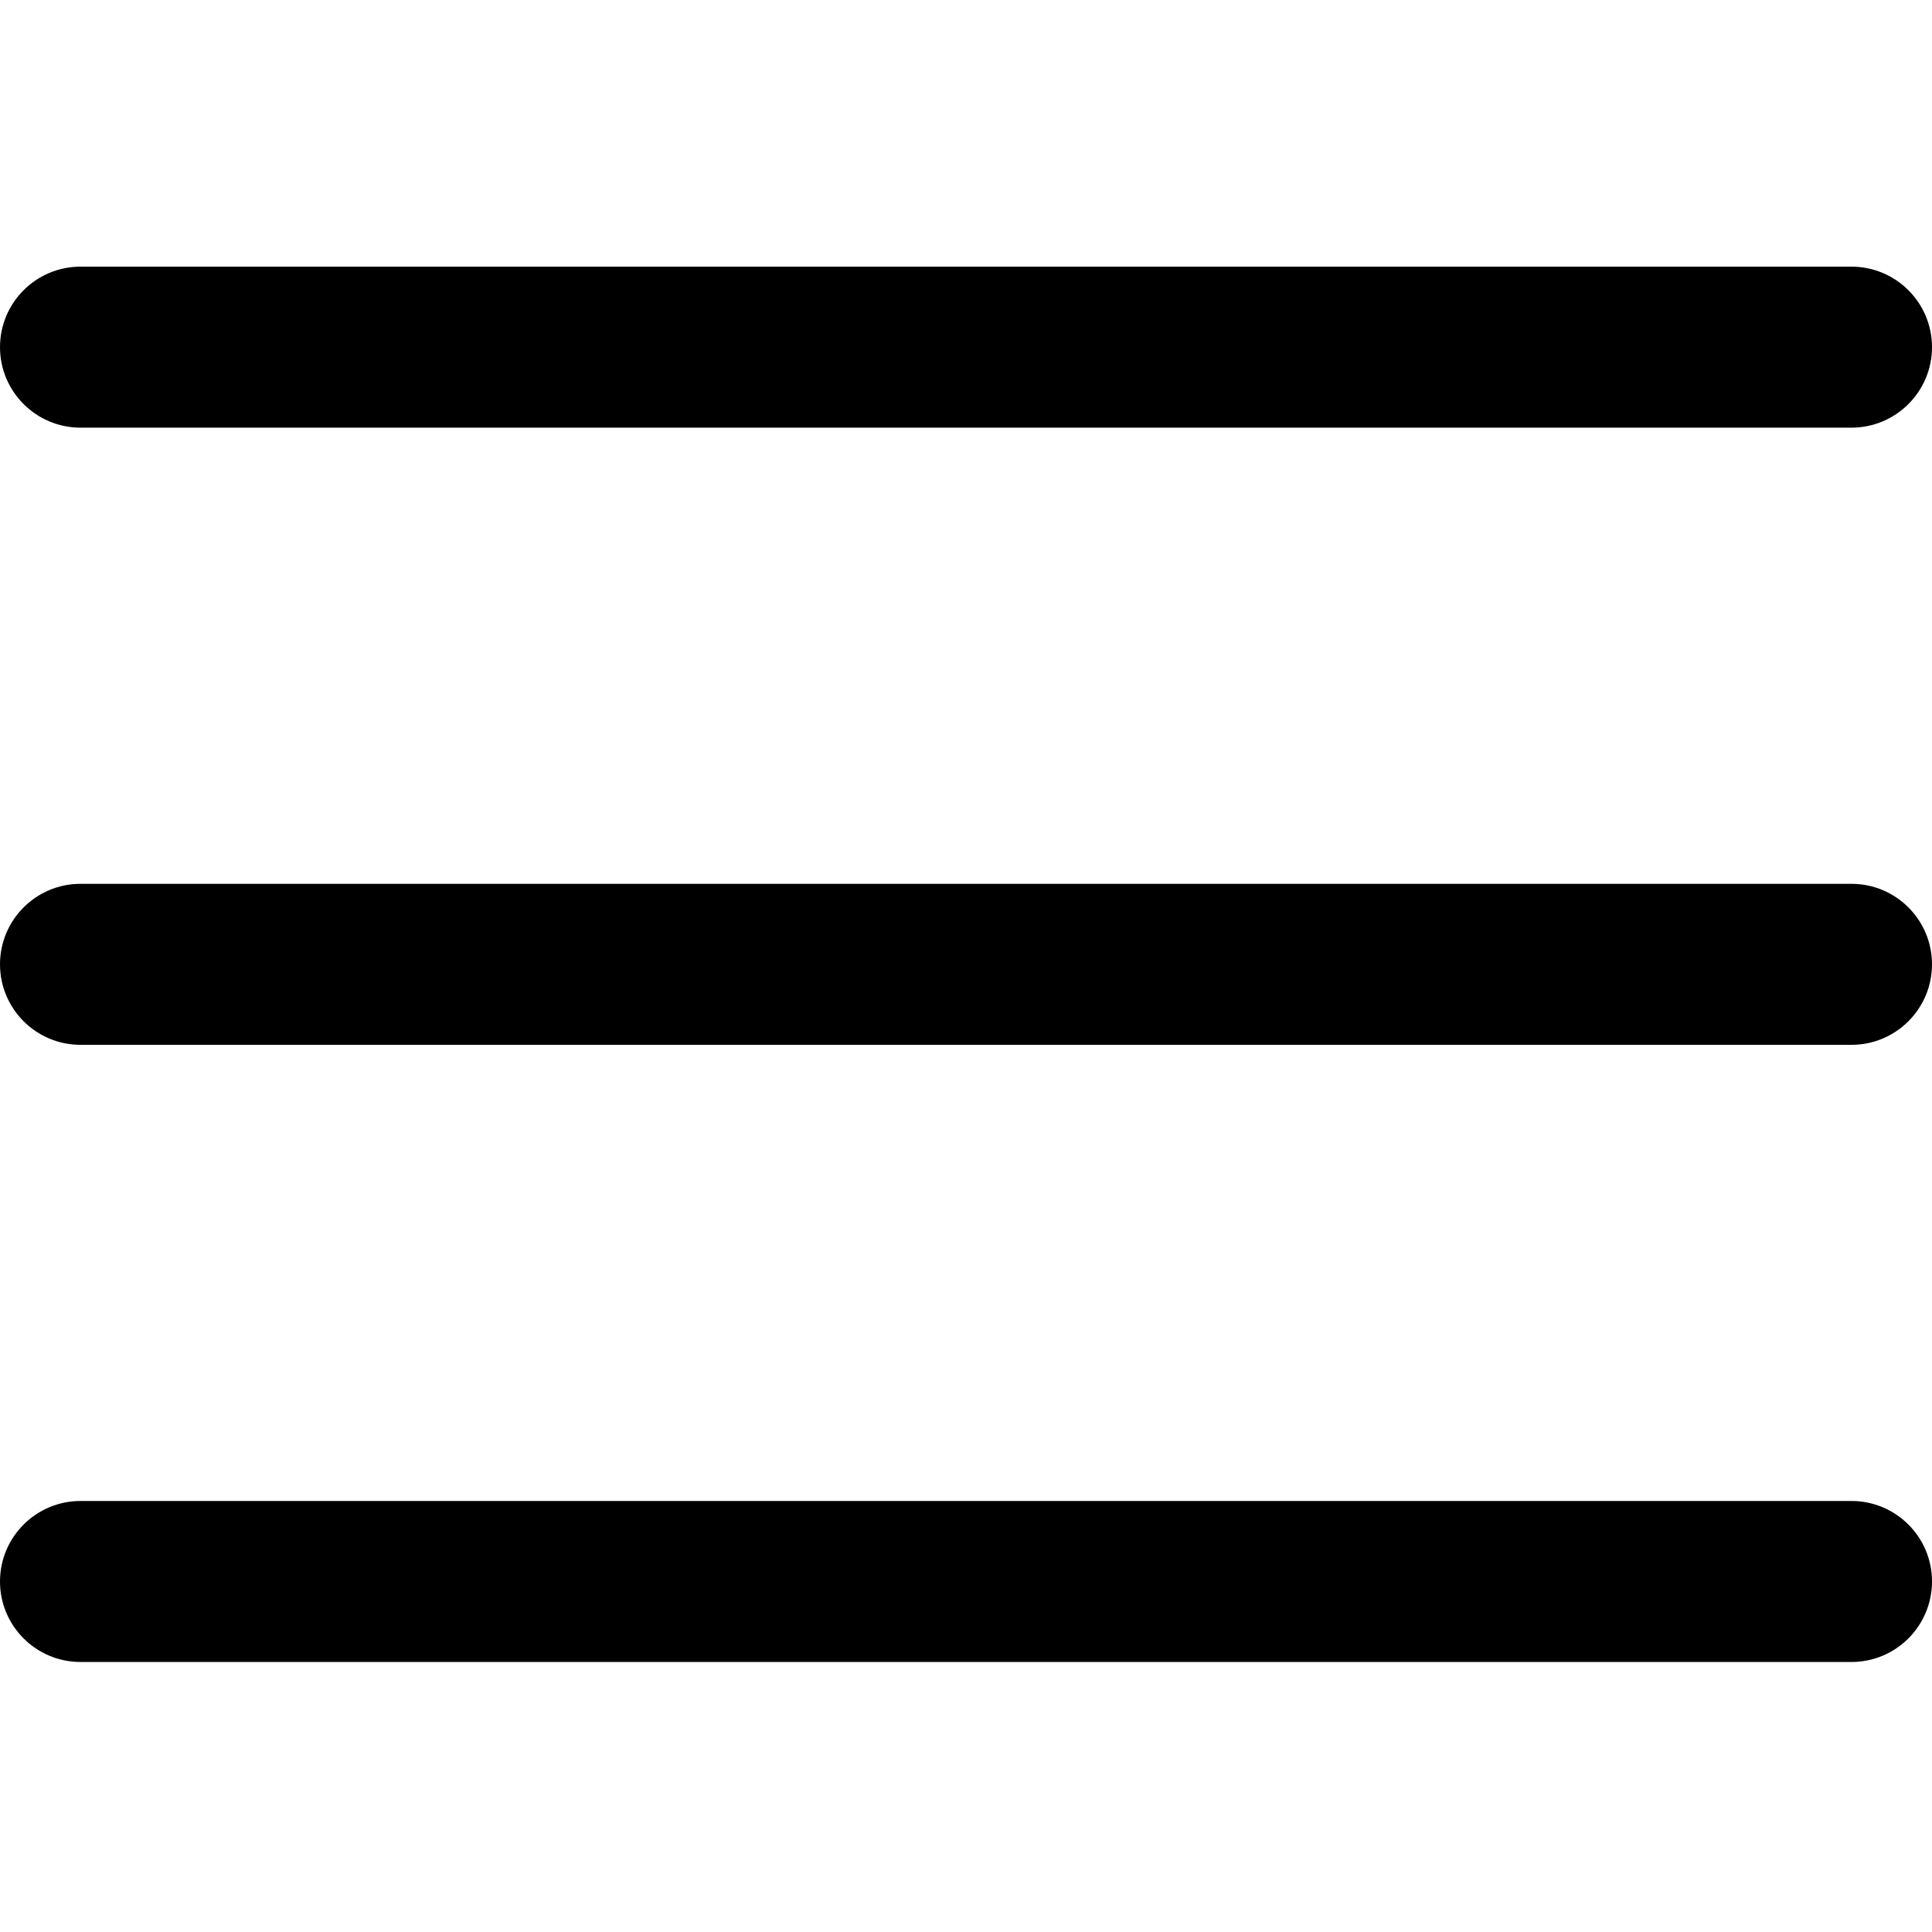
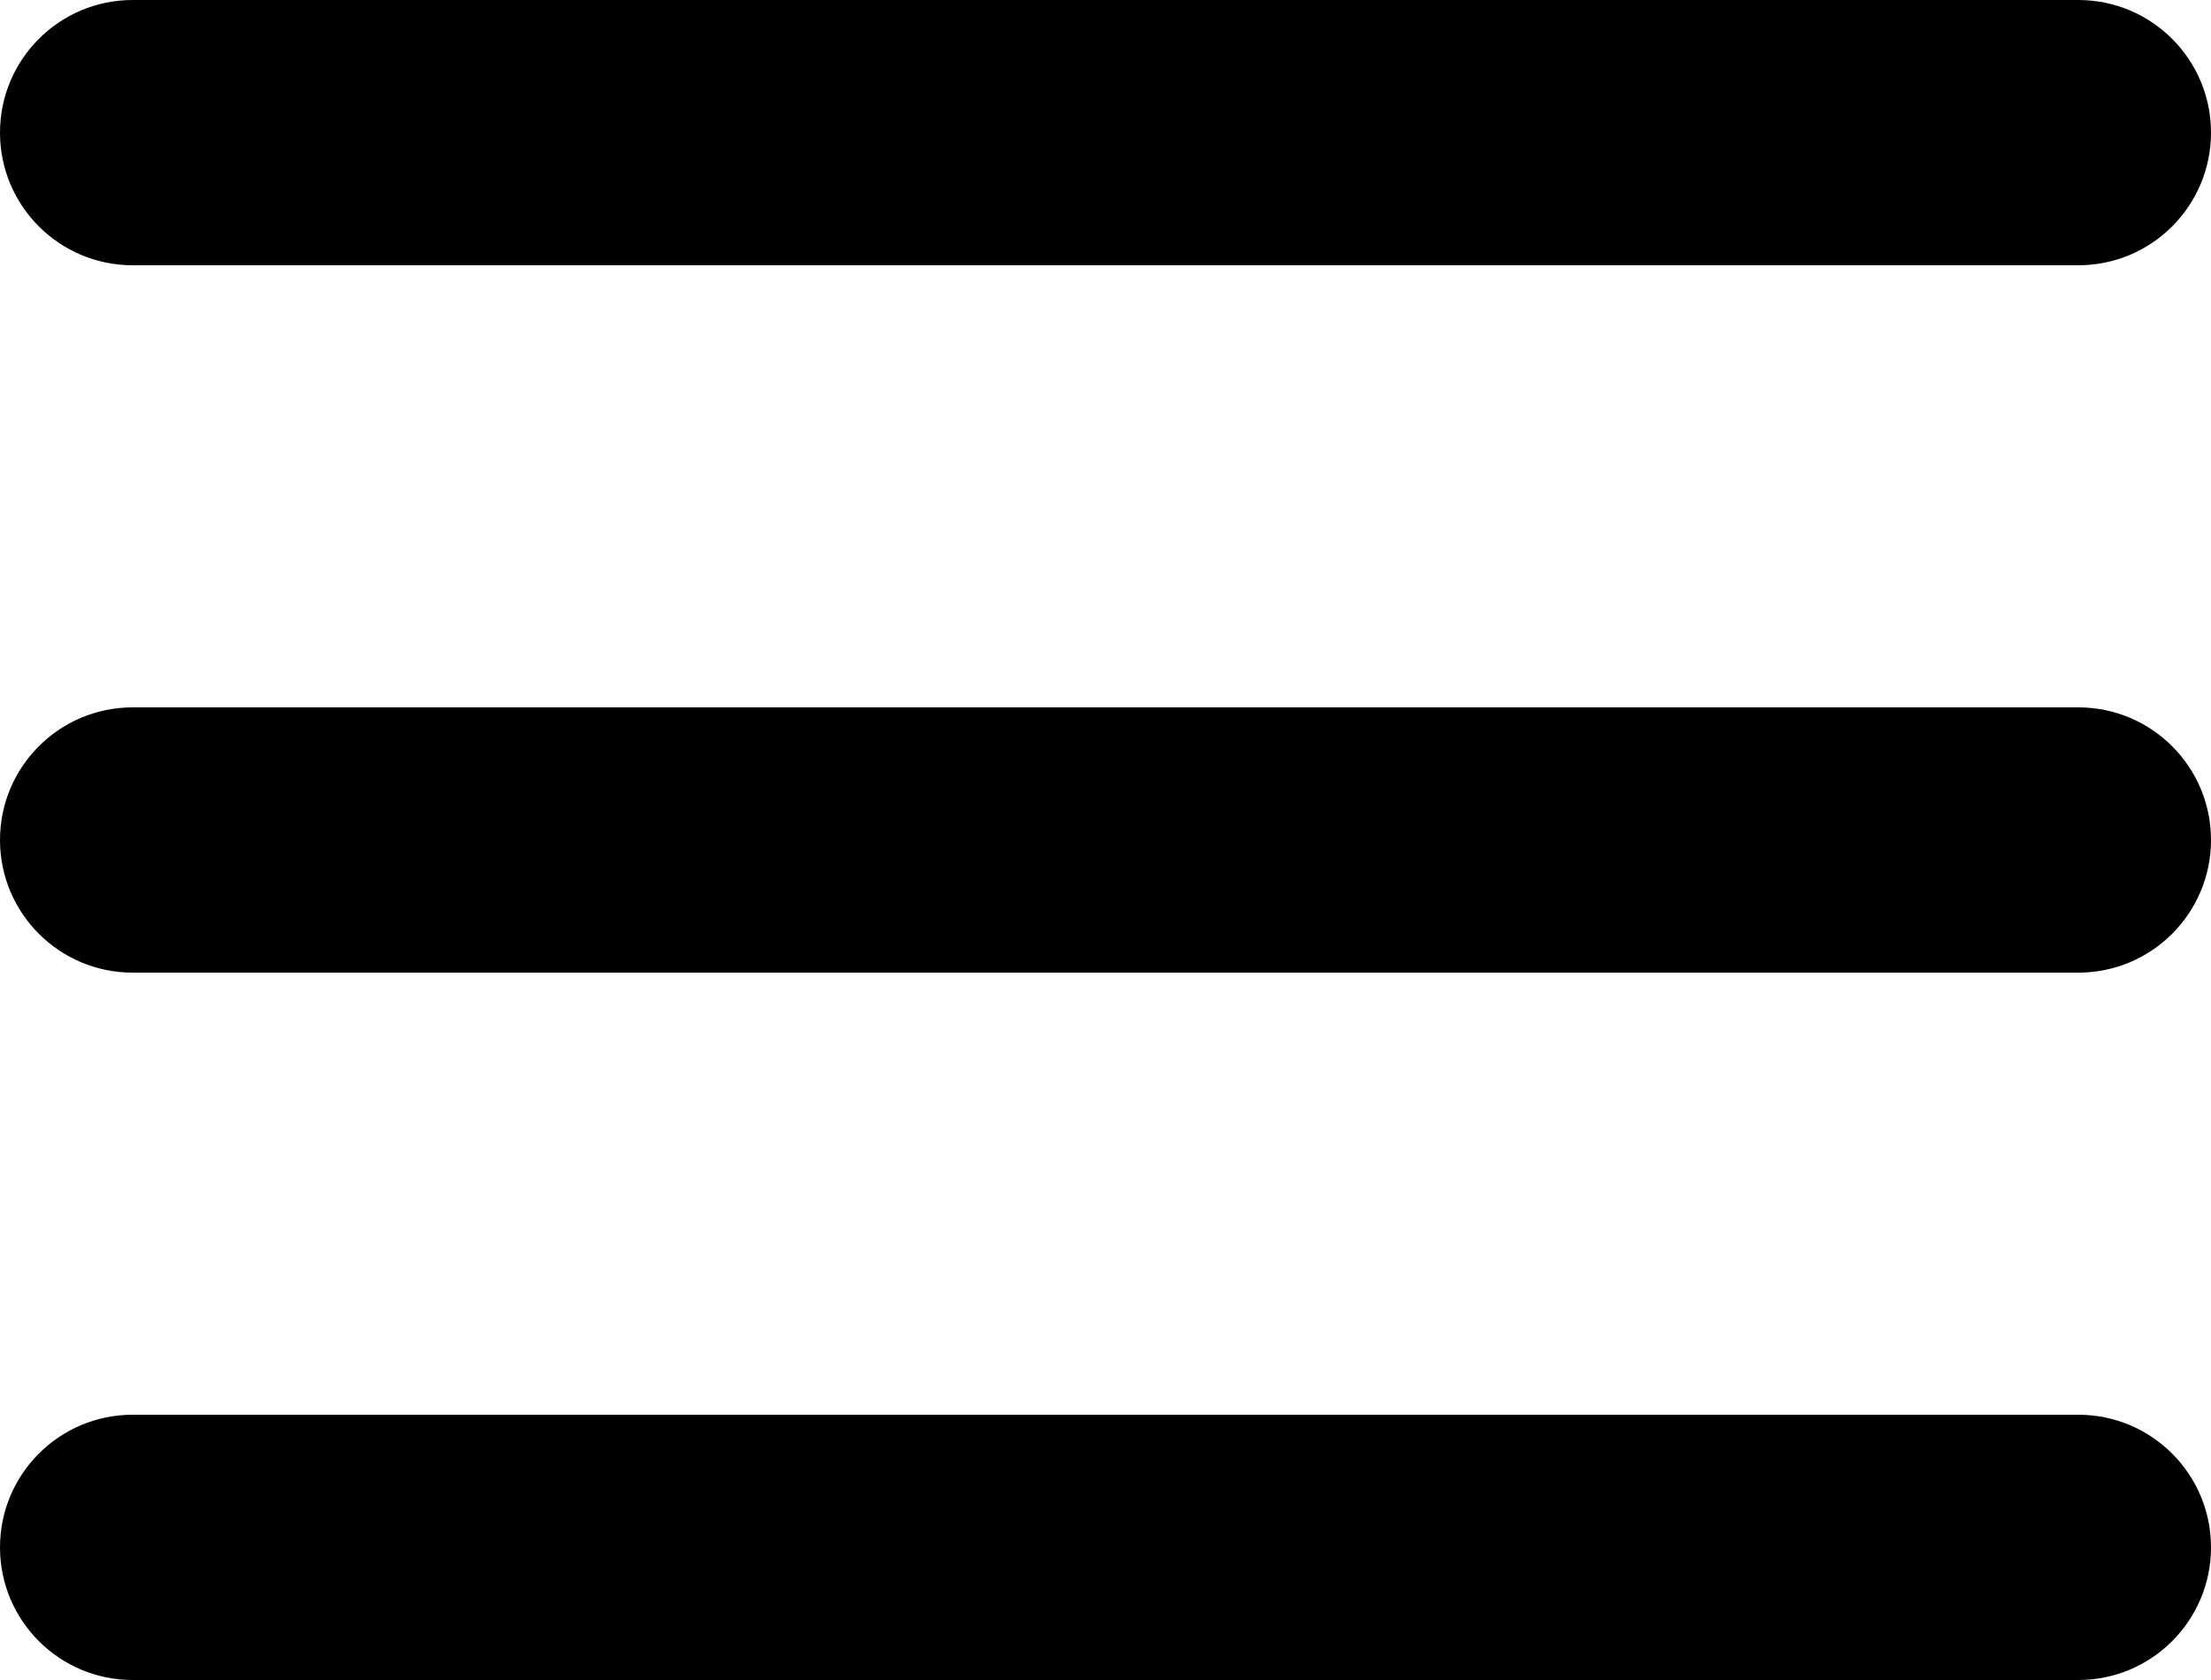
- <svg xmlns="http://www.w3.org/2000/svg" height="384pt" viewBox="0 -53 384 384" width="384pt">
-   <path d="m368 154.668h-352c-8.832 0-16-7.168-16-16s7.168-16 16-16h352c8.832 0 16 7.168 16 16s-7.168 16-16 16zm0 0" />
-   <path d="m368 32h-352c-8.832 0-16-7.168-16-16s7.168-16 16-16h352c8.832 0 16 7.168 16 16s-7.168 16-16 16zm0 0" />
-   <path d="m368 277.332h-352c-8.832 0-16-7.168-16-16s7.168-16 16-16h352c8.832 0 16 7.168 16 16s-7.168 16-16 16zm0 0" />
+ <svg xmlns="http://www.w3.org/2000/svg" viewBox="0 0 25 19">
+   <g id="e6a4eba5-5aae-4604-a8c2-dc987e013be4" data-name="Layer 2">
+     <g id="b5821138-439c-4739-b6b9-70aa9a9b4d54" data-name="Layer 1">
+       <path d="M23.5,3H1.5a1.5,1.5,0,0,1,0-3h22a1.5,1.5,0,0,1,0,3Z" />
+       <path d="M23.5,11H1.5a1.5,1.5,0,0,1,0-3h22a1.5,1.5,0,0,1,0,3Z" />
+       <path d="M23.5,19H1.5a1.5,1.5,0,0,1,0-3h22a1.5,1.5,0,0,1,0,3Z" />
+     </g>
+   </g>
</svg>
